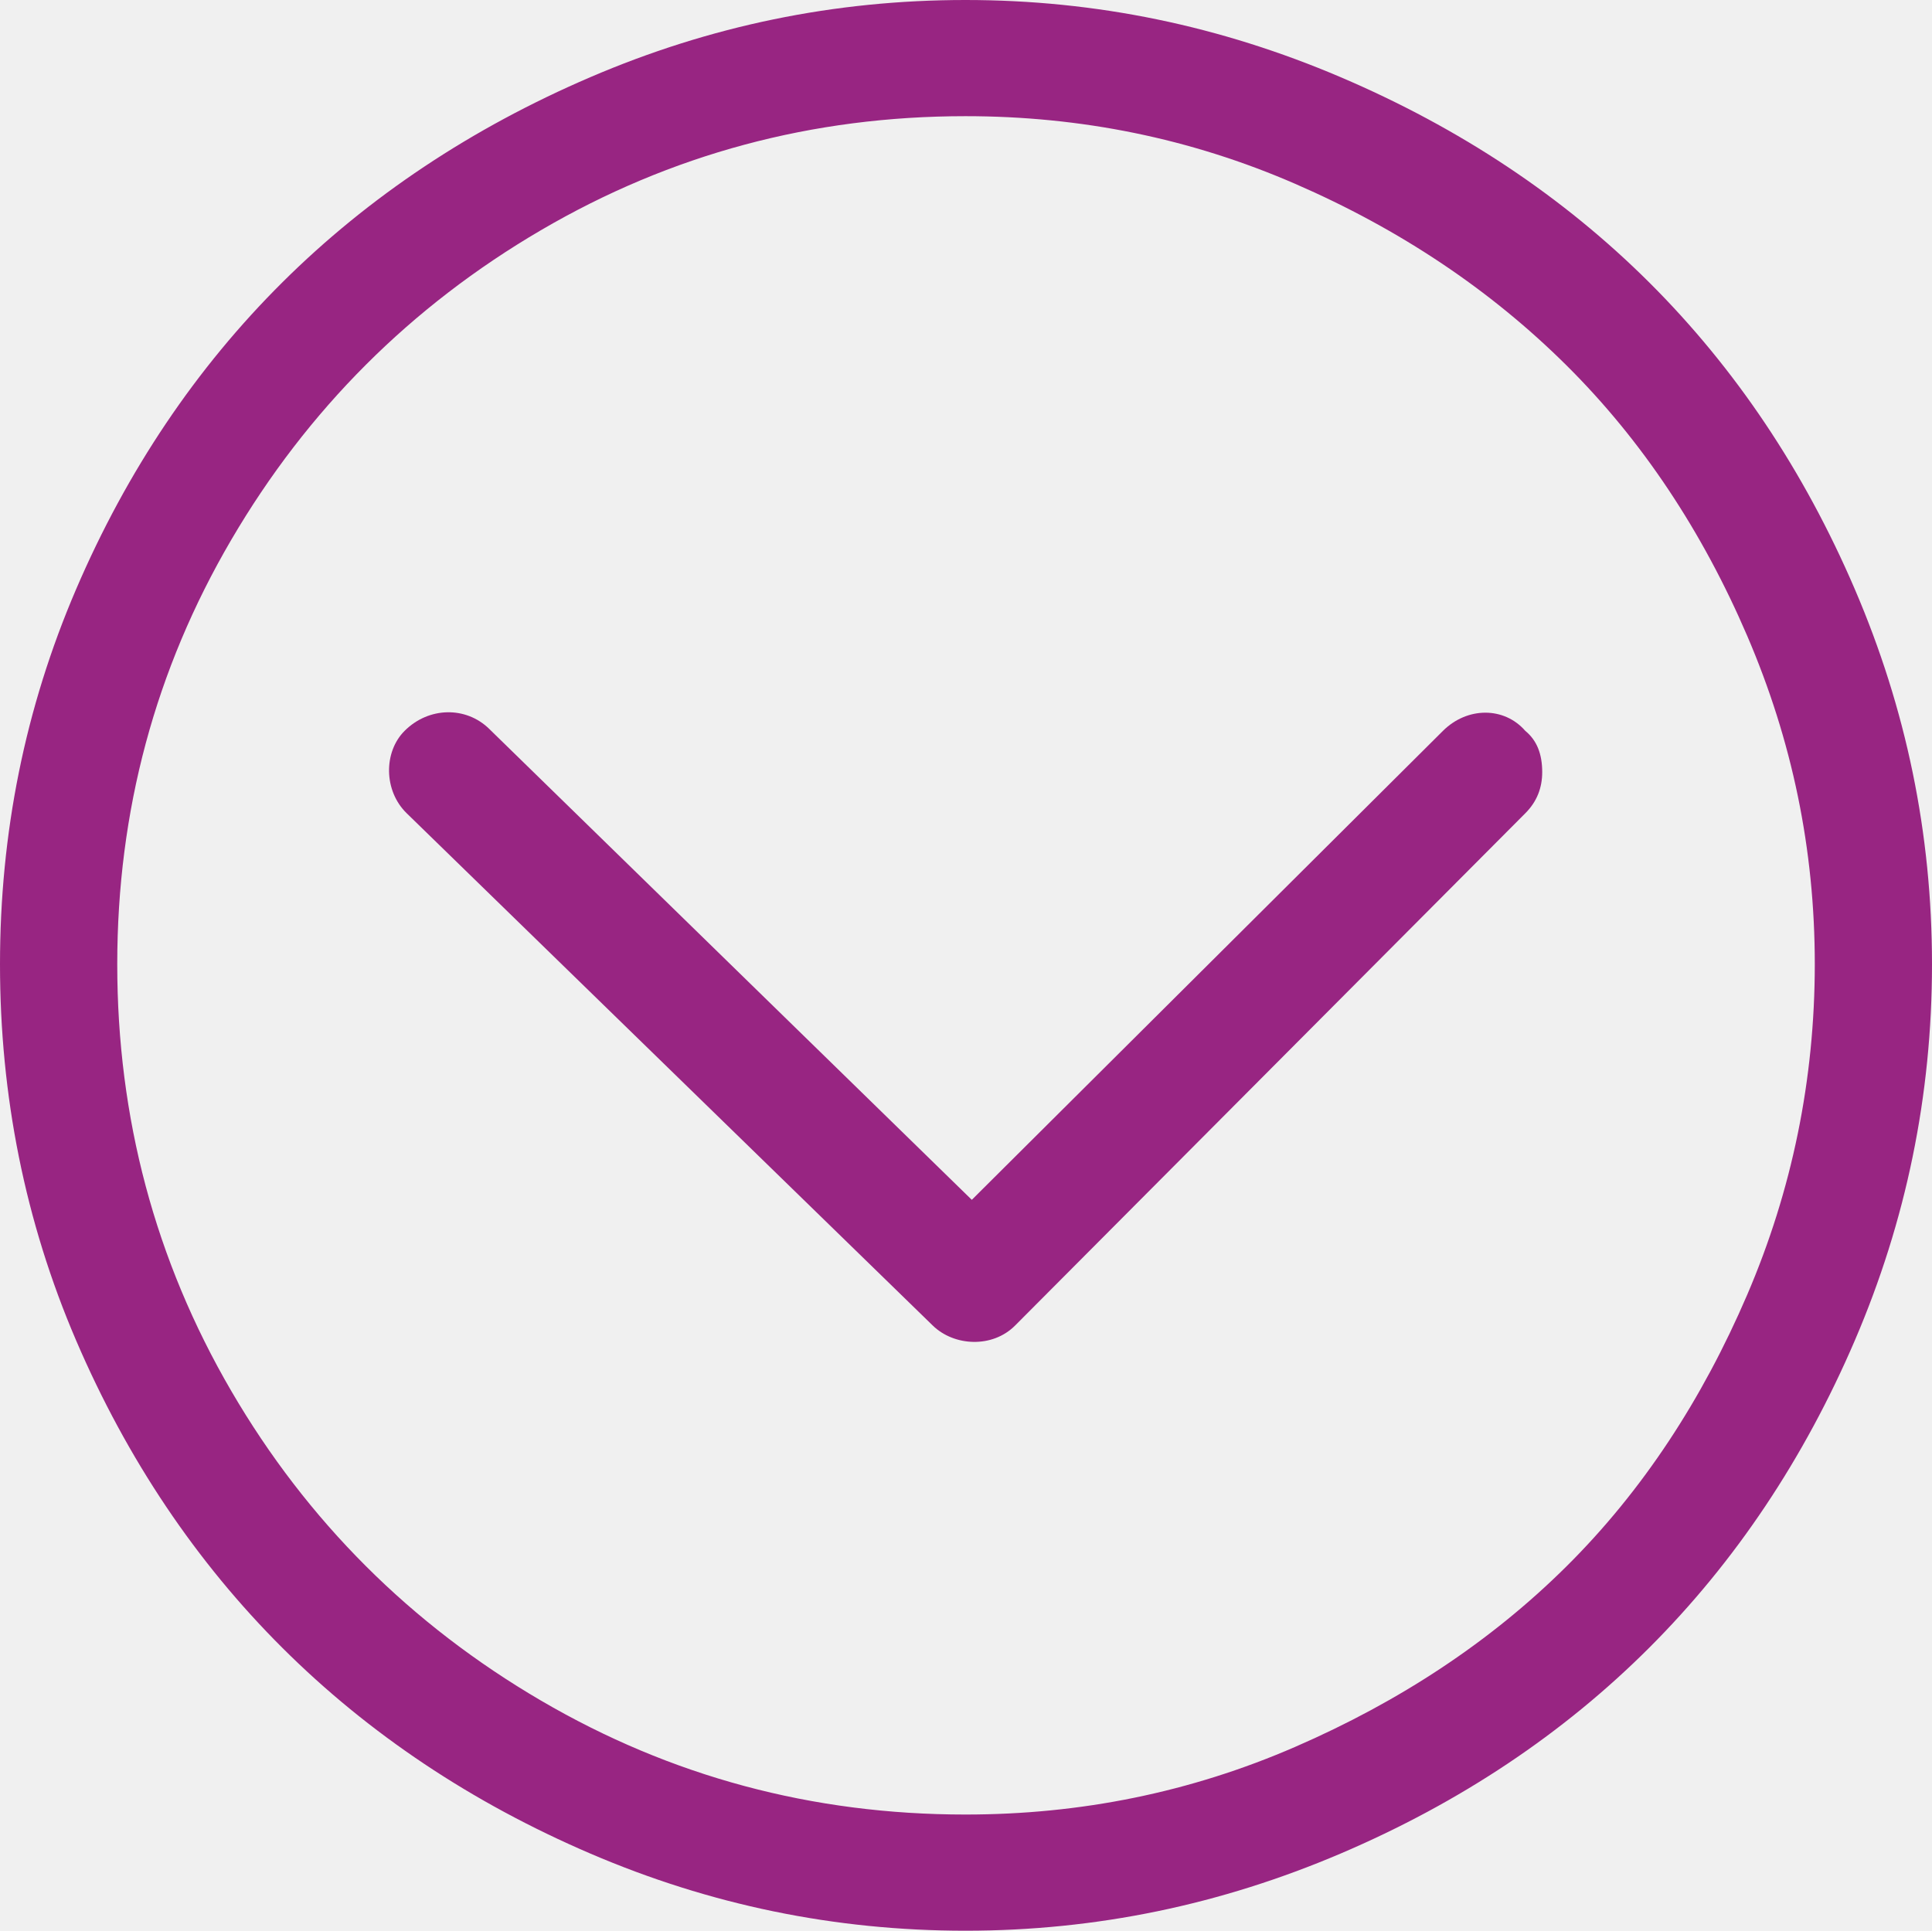
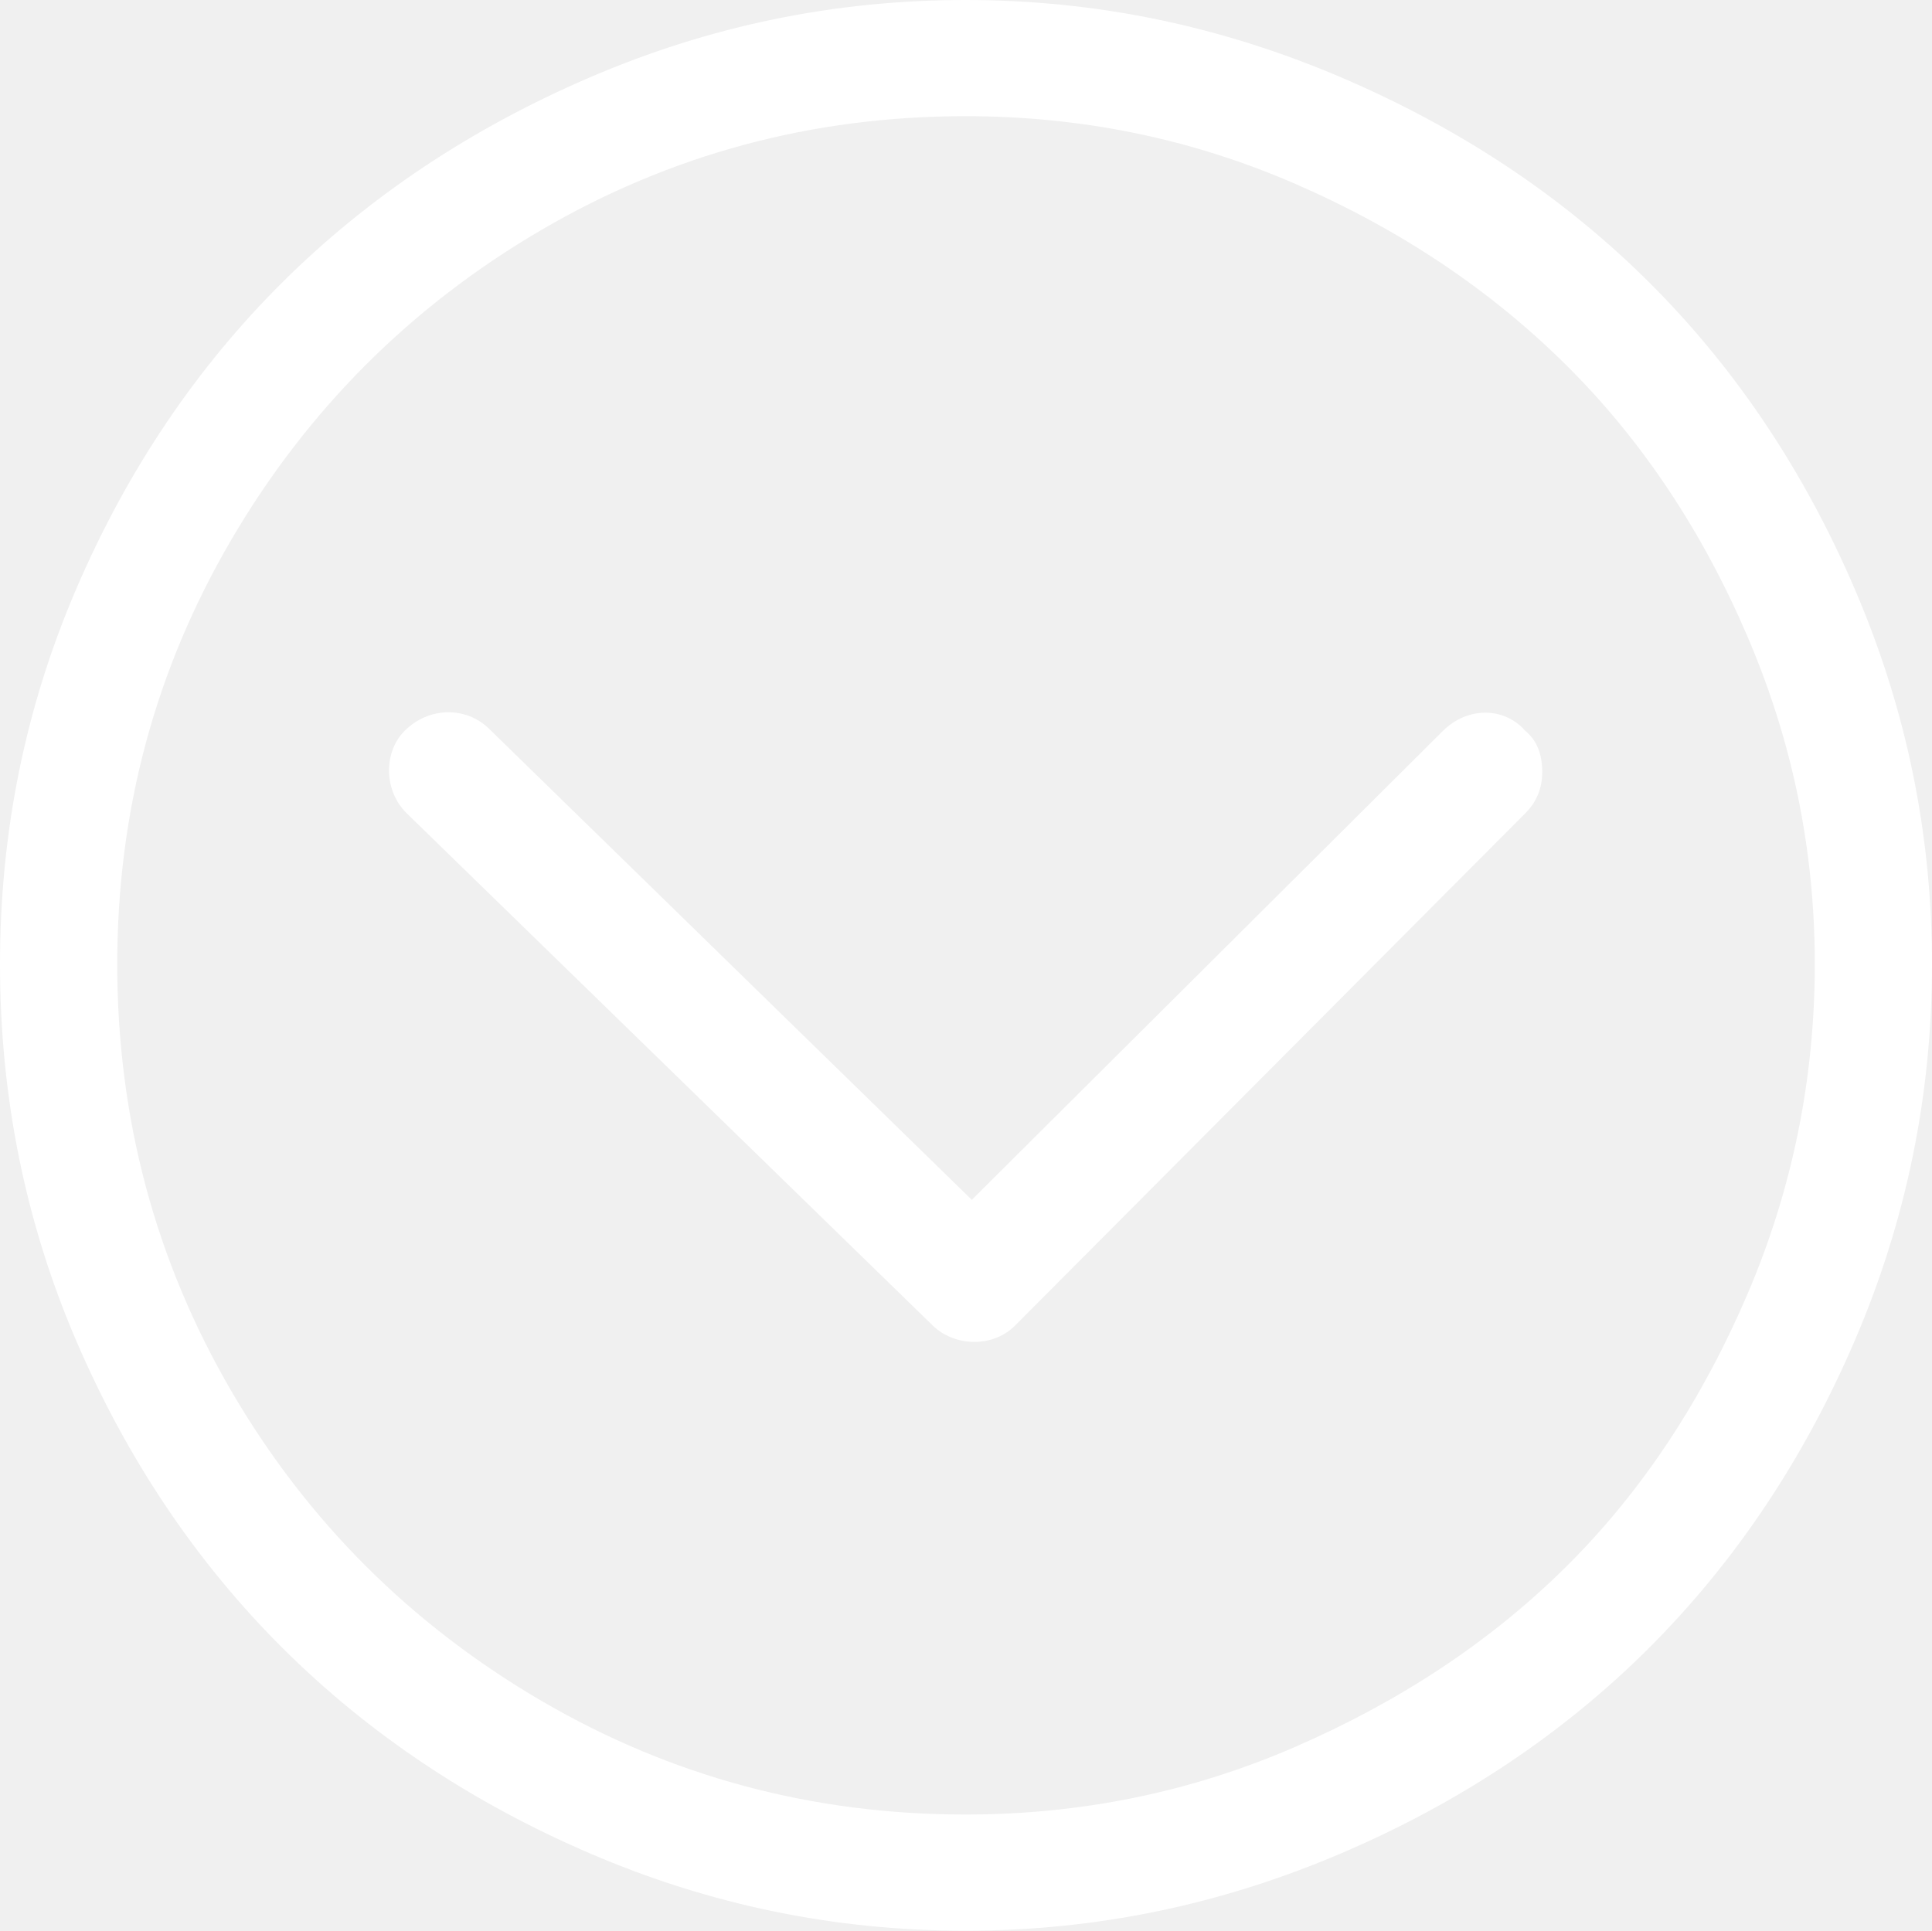
<svg xmlns="http://www.w3.org/2000/svg" version="1.1" id="Capa_1" x="0px" y="0px" viewBox="0 0 85.733 85.686" style="enable-background:new 0 0 85.733 85.686;" xml:space="preserve">
  <g>
-     <path fill="#982582" d="M82.311,26.156C77.791,15.618,70.11,7.954,59.484,3.422C54.173,1.157,48.656,0,42.843,0c-5.812,0-11.335,1.146-16.64,3.422   c-10.538,4.52-18.3,12.179-22.828,22.734C1.106,31.444,0,36.984,0,42.796c0,5.813,1.106,11.399,3.375,16.688   c4.528,10.555,12.29,18.26,22.828,22.781c5.306,2.276,10.828,3.421,16.64,3.421c5.812,0,11.33-1.157,16.64-3.421   c10.626-4.532,18.307-12.244,22.828-22.781c2.276-5.306,3.422-10.875,3.422-16.688C85.733,36.984,84.588,31.462,82.311,26.156z    M77.53,57.468c-1.989,4.632-4.629,8.684-8.016,12.047c-3.363,3.34-7.406,6-12.047,8.015c-4.641,2.016-9.516,3-14.625,3   c-6.797,0-13.078-1.687-18.844-5.062c-5.766-3.375-10.369-7.963-13.734-13.734C6.88,55.927,5.203,49.593,5.203,42.796   s1.687-13.078,5.062-18.843C13.64,18.187,18.234,13.594,24,10.219c5.766-3.375,12.047-5.063,18.844-5.063   c5.109,0,9.984,0.984,14.625,3c4.641,2.016,8.66,4.699,12.047,8.062c3.363,3.34,6.027,7.368,8.016,12c1.996,4.649,3,9.469,3,14.578   C80.53,47.906,79.526,52.819,77.53,57.468z" />
-     <path fill="#982582" d="M64.03,32.437L43.124,53.249L21.703,32.343c-1.022-0.998-2.672-0.984-3.75,0.094c-0.938,0.938-0.93,2.659,0.094,3.656   L41.39,58.827c0.95,0.925,2.648,1.013,3.656,0l22.64-22.734c0.515-0.516,0.75-1.125,0.75-1.828c0-0.797-0.234-1.406-0.75-1.828   C66.749,31.359,65.111,31.361,64.03,32.437z" />
+     <path fill="#FFFFFF" d="M82.311,26.156C77.791,15.618,70.11,7.954,59.484,3.422C54.173,1.157,48.656,0,42.843,0c-5.812,0-11.335,1.146-16.64,3.422   c-10.538,4.52-18.3,12.179-22.828,22.734C1.106,31.444,0,36.984,0,42.796c0,5.813,1.106,11.399,3.375,16.688   c4.528,10.555,12.29,18.26,22.828,22.781c5.306,2.276,10.828,3.421,16.64,3.421c5.812,0,11.33-1.157,16.64-3.421   c10.626-4.532,18.307-12.244,22.828-22.781c2.276-5.306,3.422-10.875,3.422-16.688C85.733,36.984,84.588,31.462,82.311,26.156z    M77.53,57.468c-1.989,4.632-4.629,8.684-8.016,12.047c-3.363,3.34-7.406,6-12.047,8.015c-4.641,2.016-9.516,3-14.625,3   c-6.797,0-13.078-1.687-18.844-5.062c-5.766-3.375-10.369-7.963-13.734-13.734C6.88,55.927,5.203,49.593,5.203,42.796   s1.687-13.078,5.062-18.843C13.64,18.187,18.234,13.594,24,10.219c5.766-3.375,12.047-5.063,18.844-5.063   c5.109,0,9.984,0.984,14.625,3c4.641,2.016,8.66,4.699,12.047,8.062c3.363,3.34,6.027,7.368,8.016,12c1.996,4.649,3,9.469,3,14.578   C80.53,47.906,79.526,52.819,77.53,57.468z" />
+     <path fill="#FFFFFF" d="M64.03,32.437L43.124,53.249L21.703,32.343c-1.022-0.998-2.672-0.984-3.75,0.094c-0.938,0.938-0.93,2.659,0.094,3.656   L41.39,58.827c0.95,0.925,2.648,1.013,3.656,0l22.64-22.734c0.515-0.516,0.75-1.125,0.75-1.828c0-0.797-0.234-1.406-0.75-1.828   C66.749,31.359,65.111,31.361,64.03,32.437z" />
  </g>
</svg>
